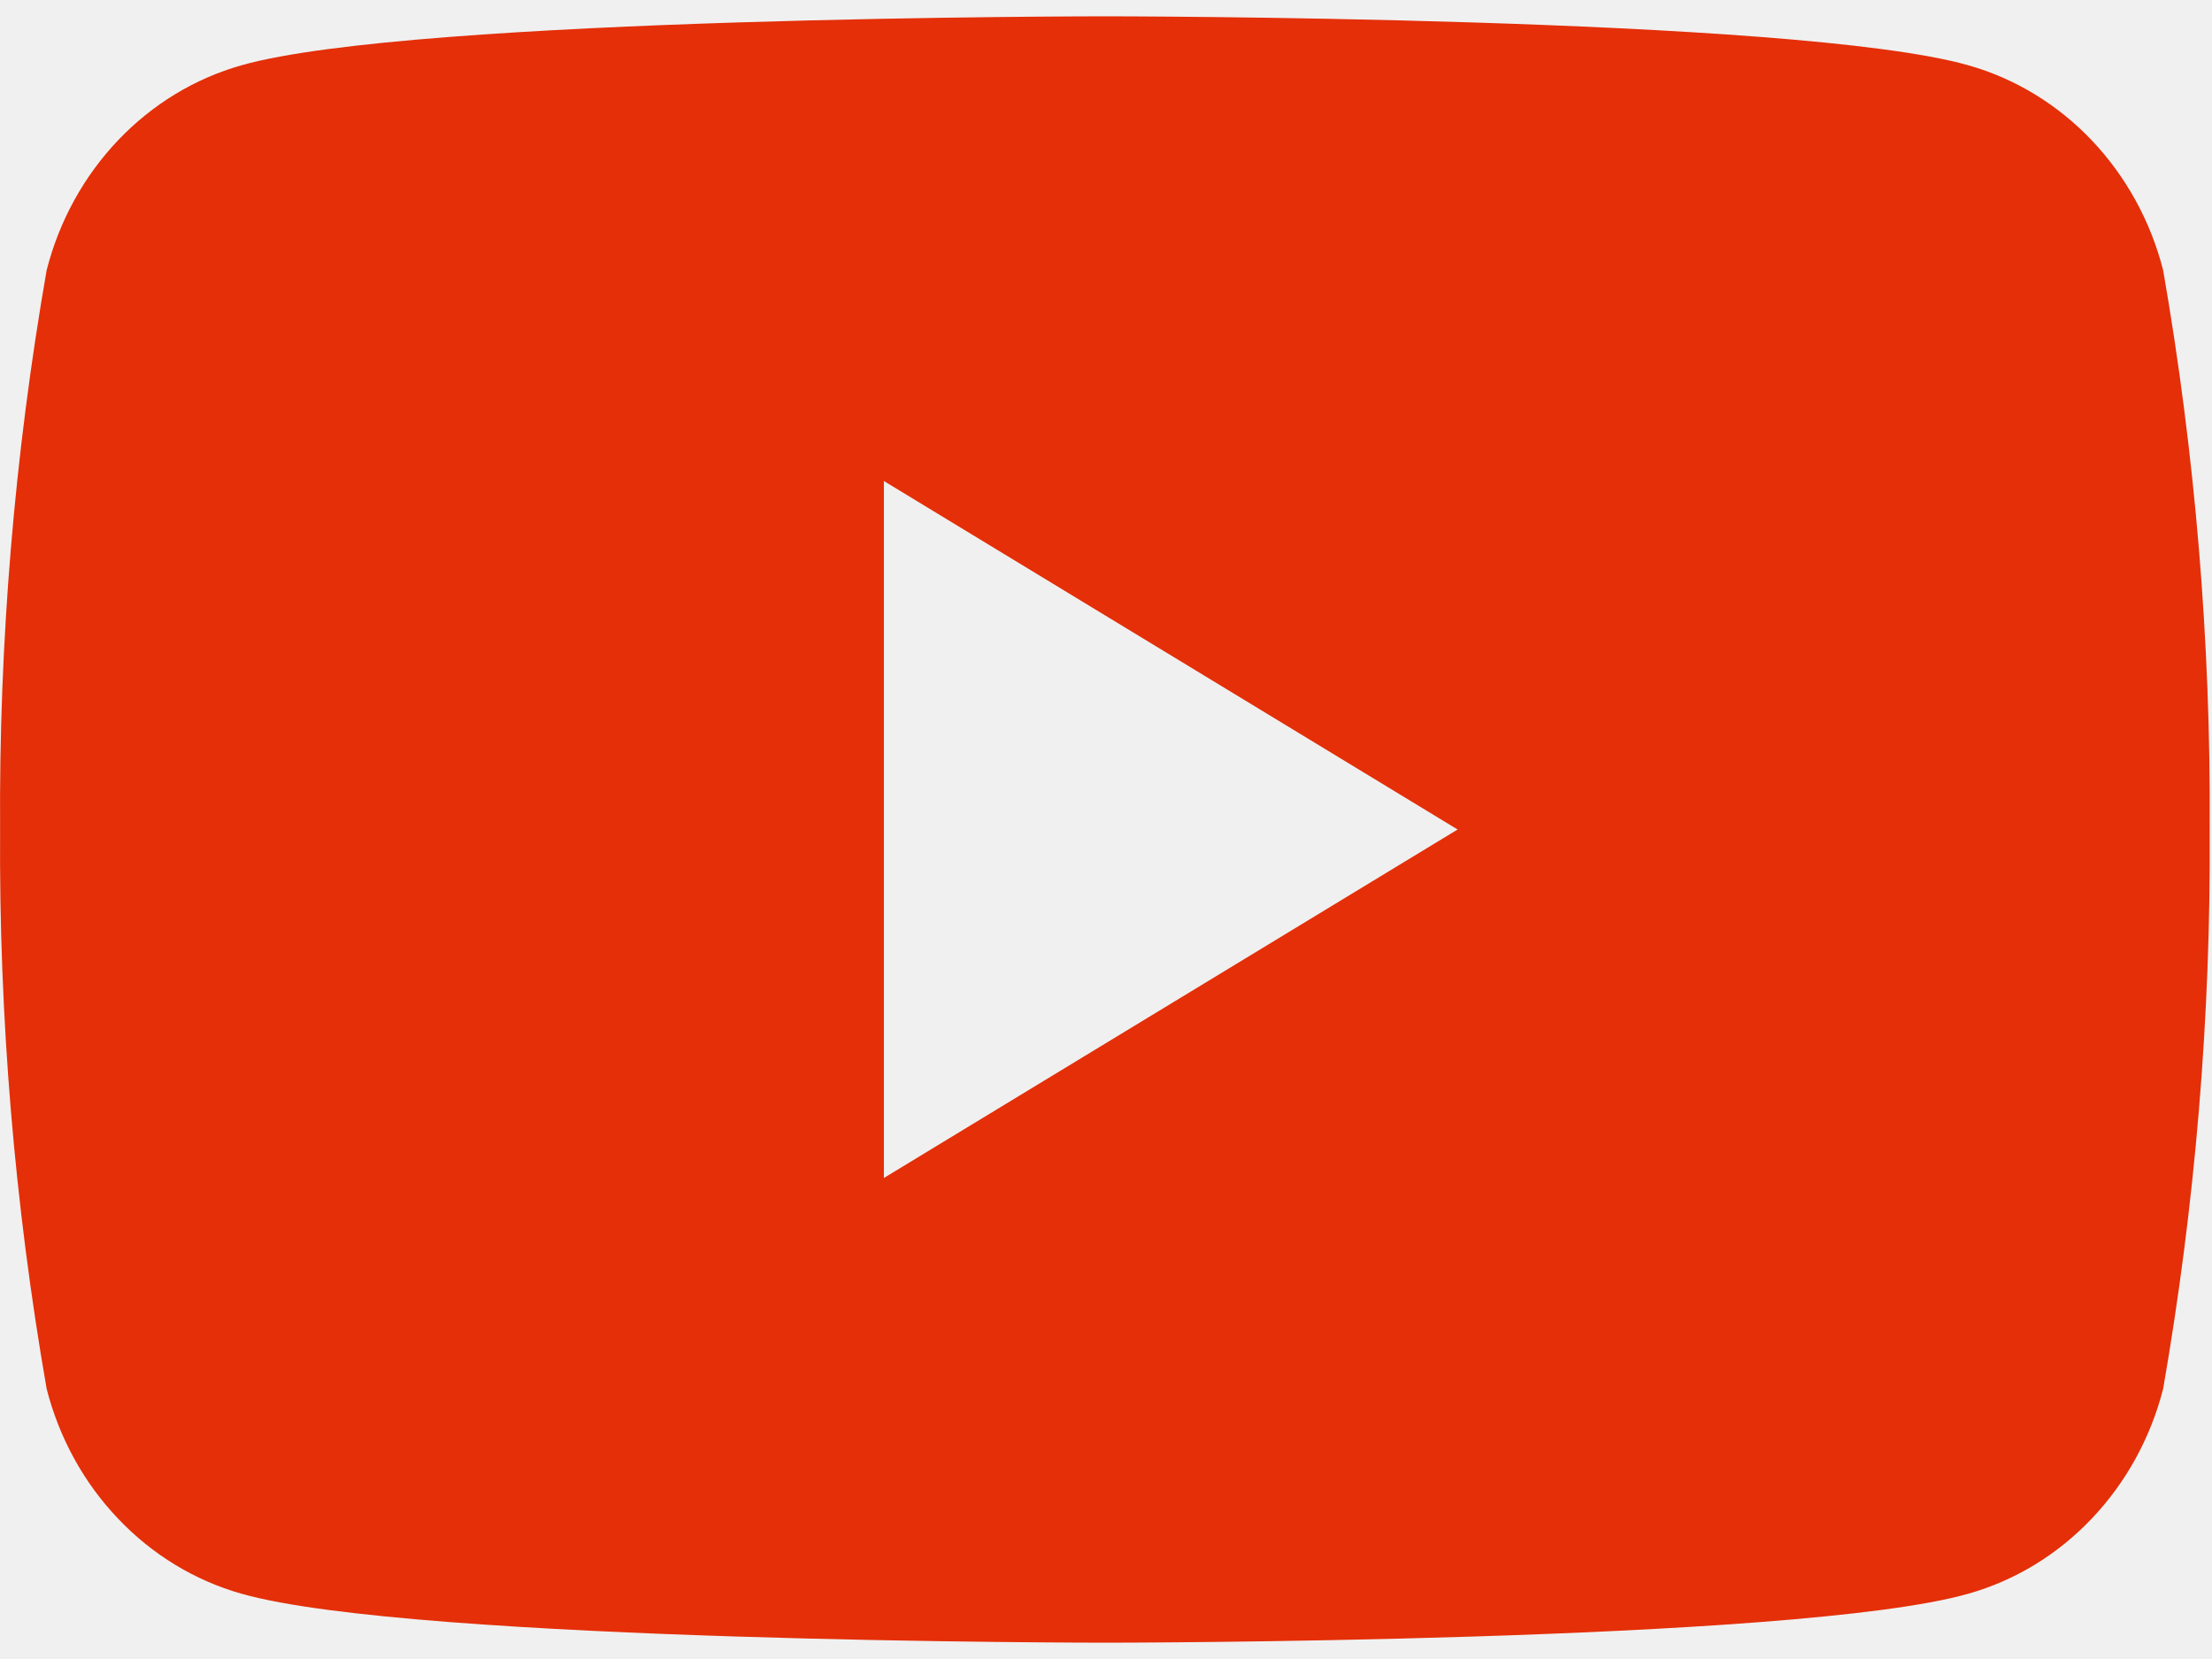
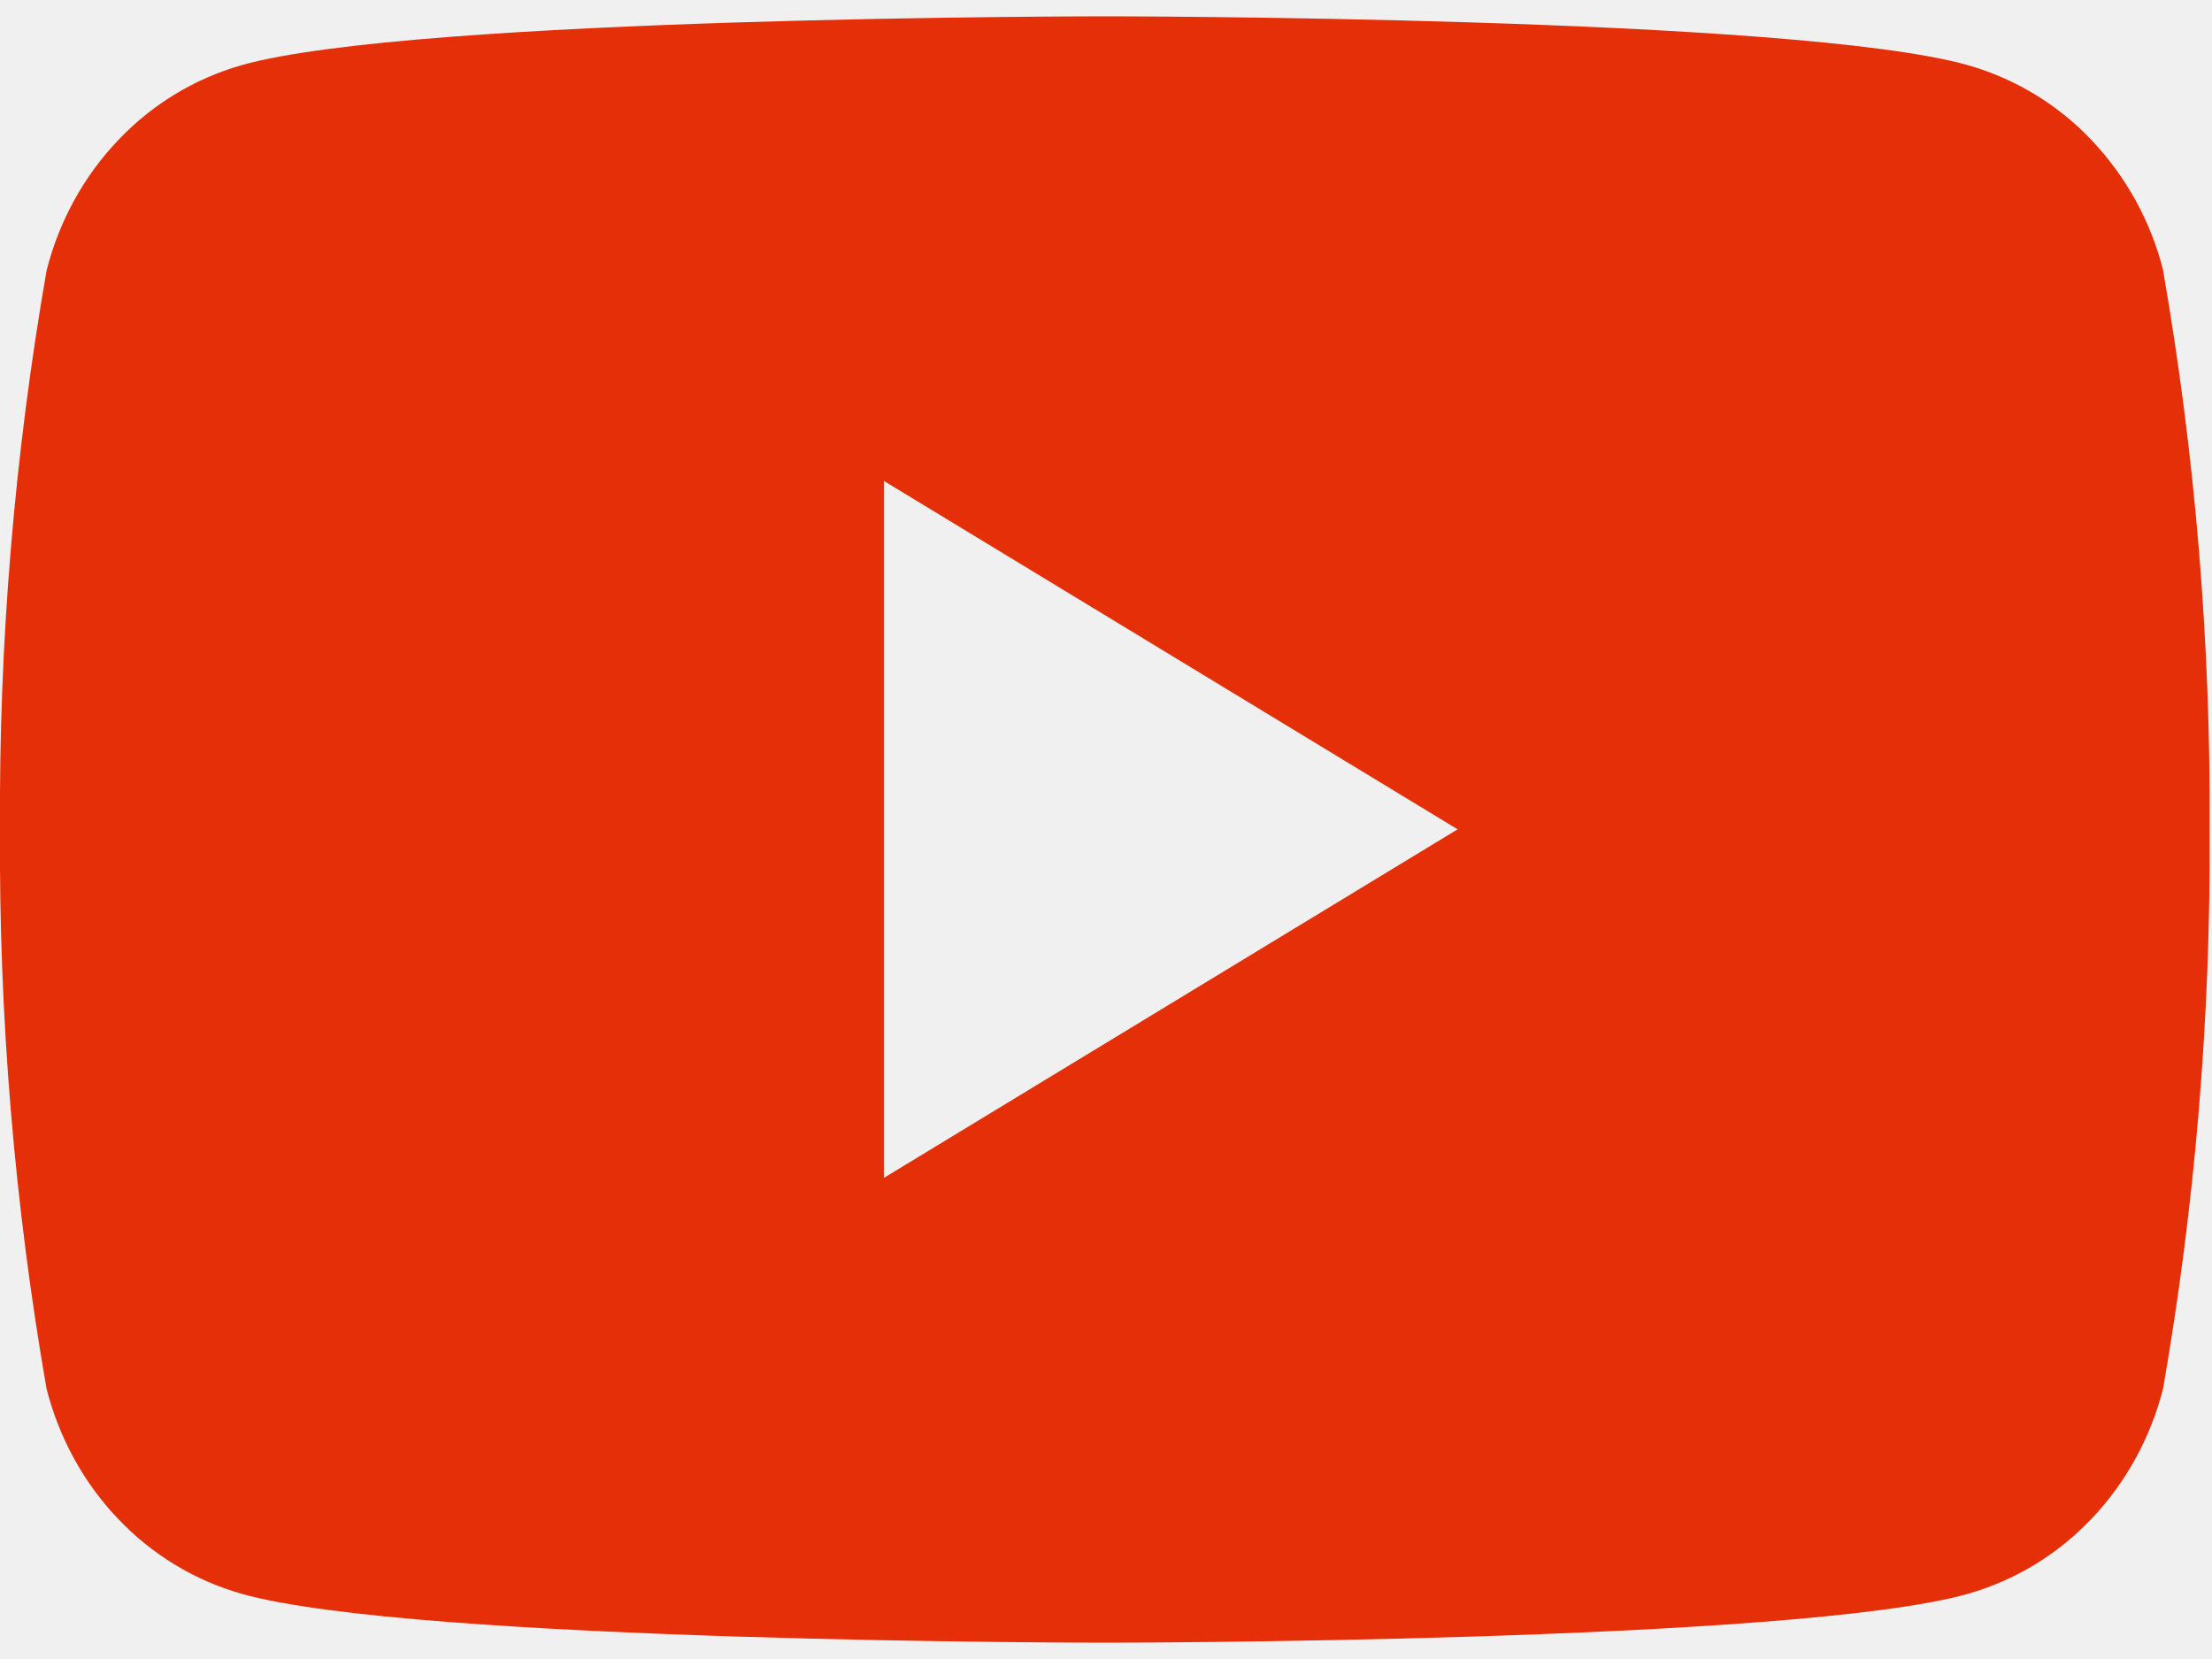
- <svg xmlns="http://www.w3.org/2000/svg" width="24" height="18" viewBox="0 0 24 18" fill="none">
+ <svg xmlns="http://www.w3.org/2000/svg" width="24" height="18" fill="none">
  <g clip-path="url(#clip0)">
-     <path d="M23.47 2.932C23.334 2.399 23.066 1.913 22.695 1.522C22.324 1.132 21.862 0.851 21.355 0.708C19.488 0.177 11.988 0.177 11.988 0.177C11.988 0.177 4.487 0.177 2.621 0.708C2.114 0.851 1.652 1.132 1.281 1.522C0.909 1.913 0.642 2.399 0.506 2.932C0.157 4.933 -0.012 6.965 0.001 9C-0.012 11.035 0.157 13.066 0.506 15.068C0.642 15.601 0.909 16.087 1.281 16.477C1.652 16.868 2.114 17.149 2.621 17.292C4.487 17.823 11.988 17.823 11.988 17.823C11.988 17.823 19.488 17.823 21.355 17.292C21.862 17.149 22.324 16.868 22.695 16.477C23.066 16.087 23.334 15.601 23.47 15.068C23.818 13.066 23.988 11.035 23.975 9C23.988 6.965 23.818 4.933 23.47 2.932ZM9.59 12.781V5.219L15.815 9L9.59 12.781Z" fill="#E42F08" />
+     <path d="M23.47 2.932a3.192 3.192 0 00-.775-1.41 2.966 2.966 0 00-1.34-.814C19.488.177 11.988.177 11.988.177s-7.5 0-9.367.53a2.966 2.966 0 00-1.34.815c-.372.39-.639.877-.775 1.41A34.16 34.16 0 000 9a34.161 34.161 0 00.505 6.068c.136.533.403 1.02.775 1.41.37.39.833.67 1.34.814 1.866.531 9.367.531 9.367.531s7.5 0 9.367-.531a2.966 2.966 0 001.34-.815c.371-.39.639-.876.775-1.409.348-2.002.518-4.033.505-6.068a34.163 34.163 0 00-.505-6.068zm-13.88 9.85V5.218l6.225 3.78L9.59 12.78z" fill="#E42F08" />
  </g>
  <defs>
    <clipPath id="clip0">
-       <rect width="24" height="17.684" fill="white" transform="translate(0 0.157837)" />
+       <path fill="#fff" transform="translate(0 .158)" d="M0 0h24v17.684H0z" />
    </clipPath>
  </defs>
</svg>
